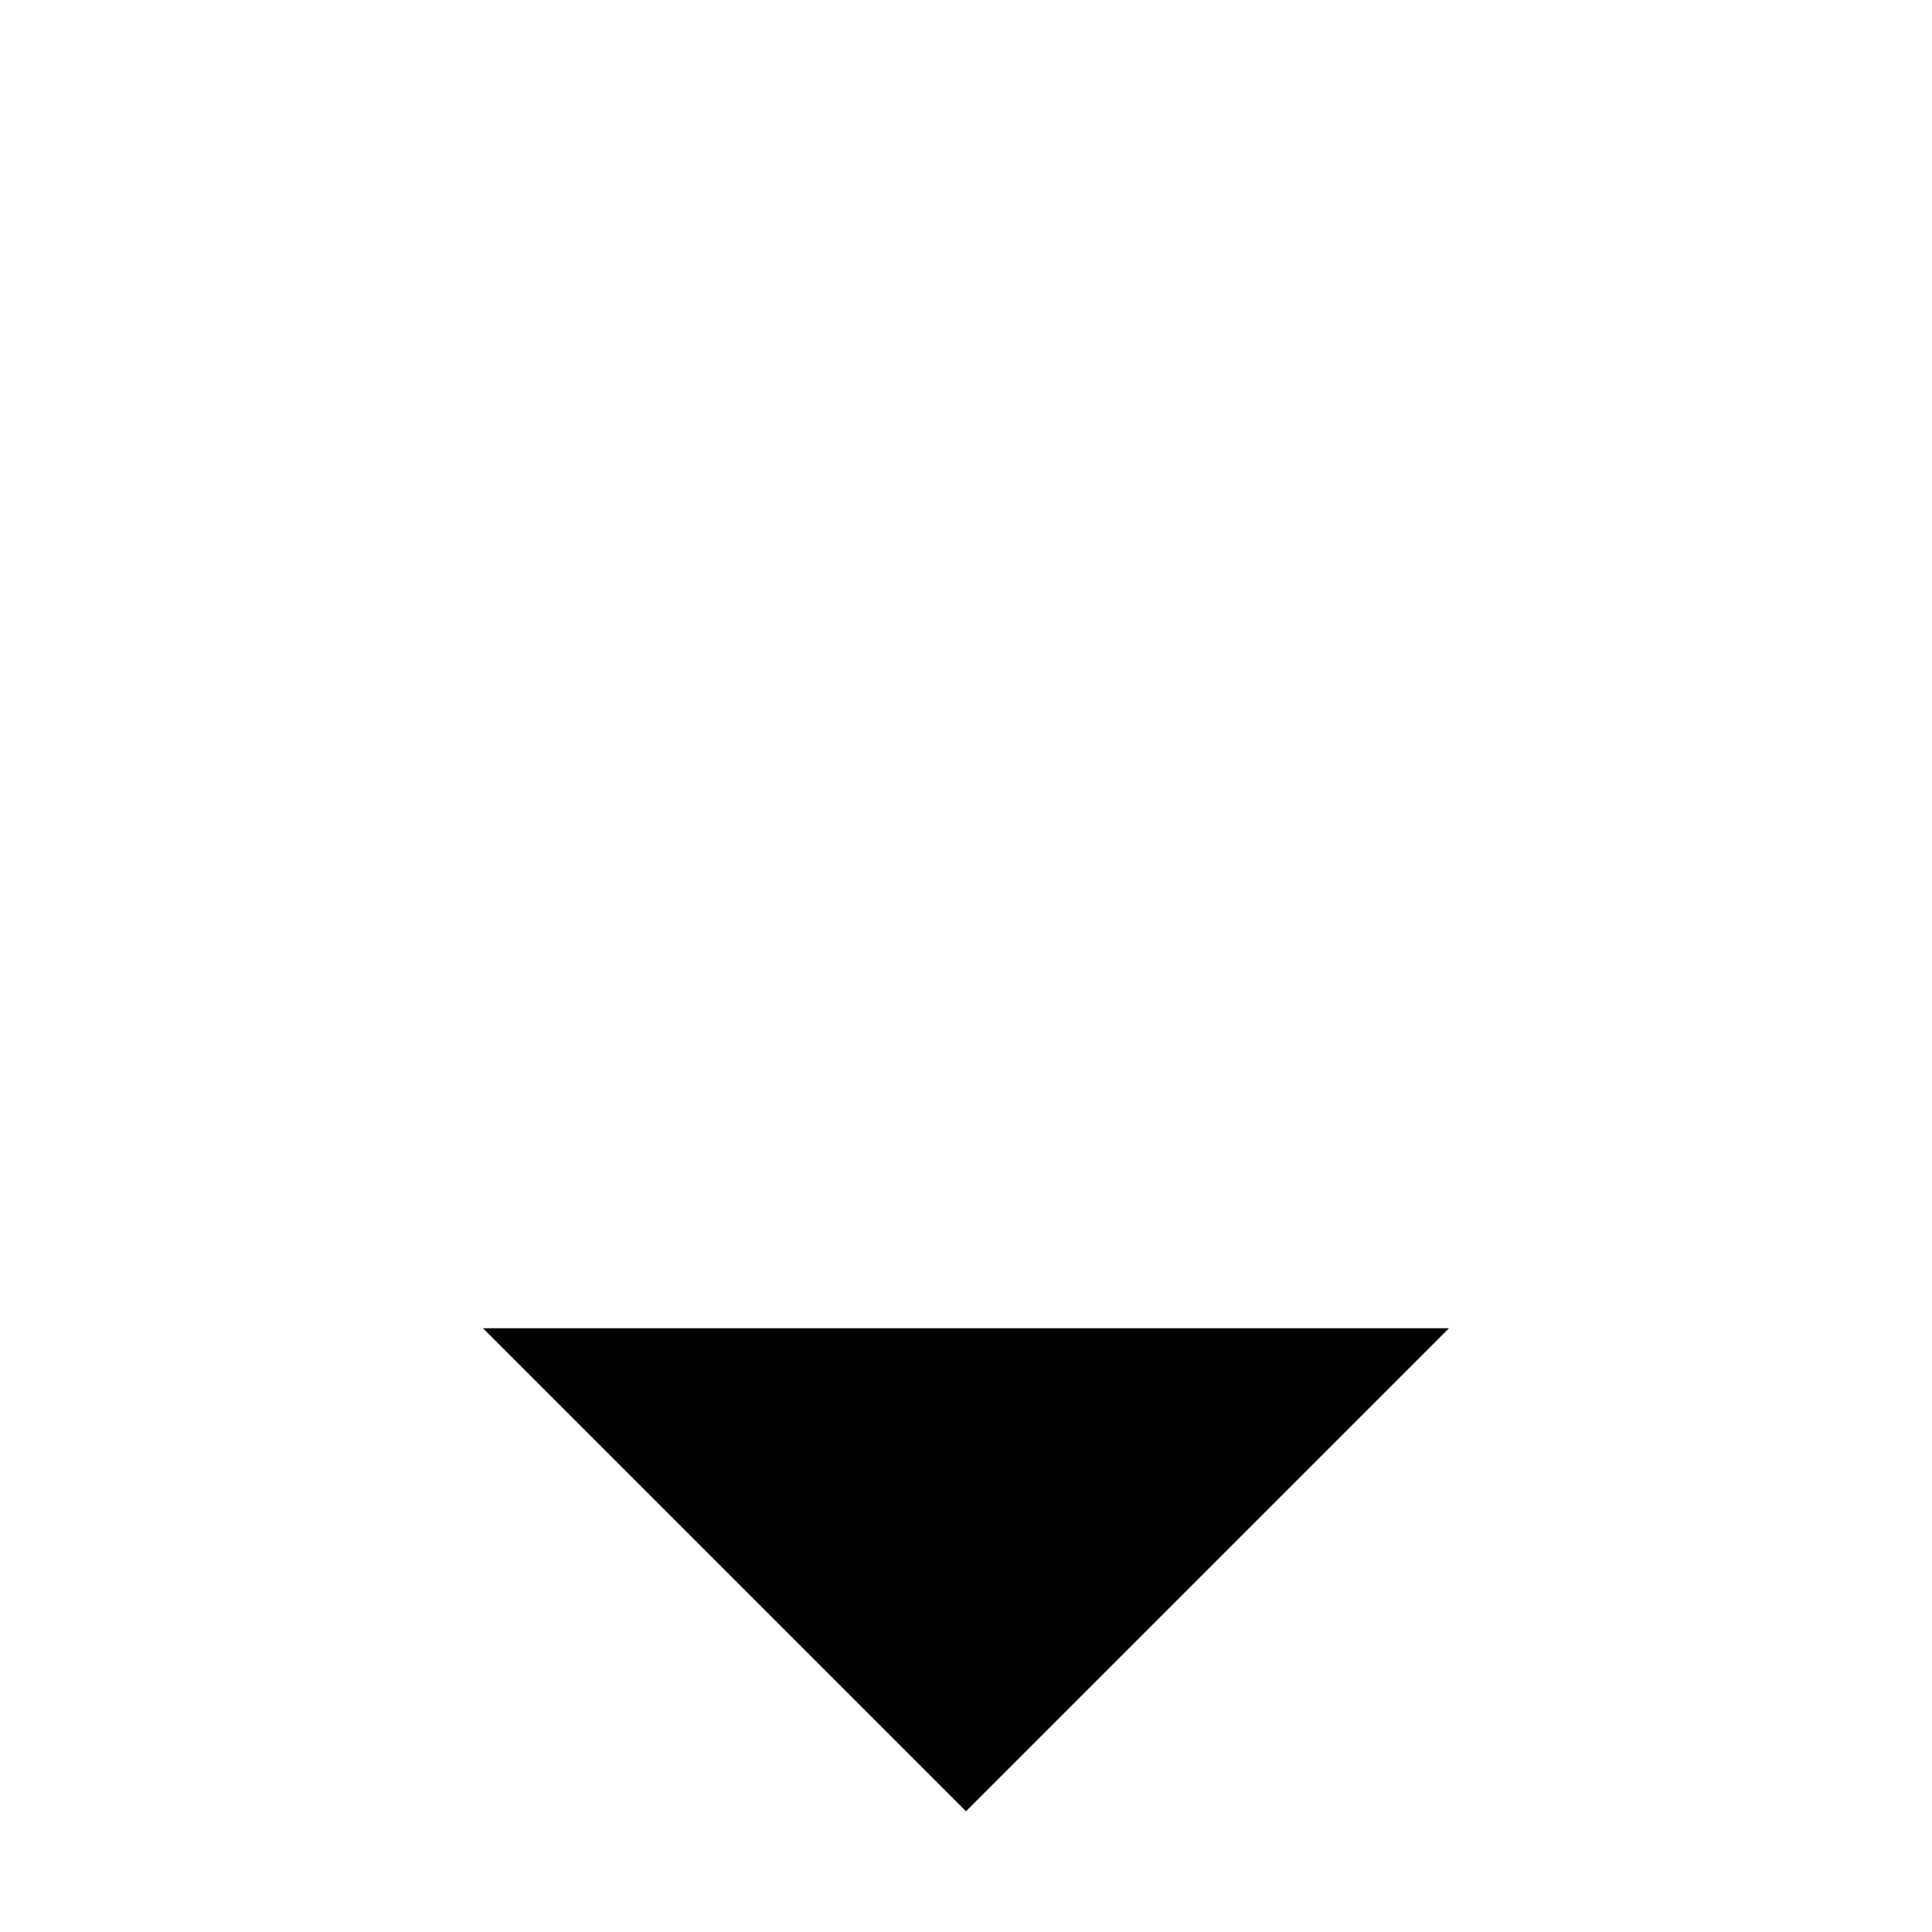
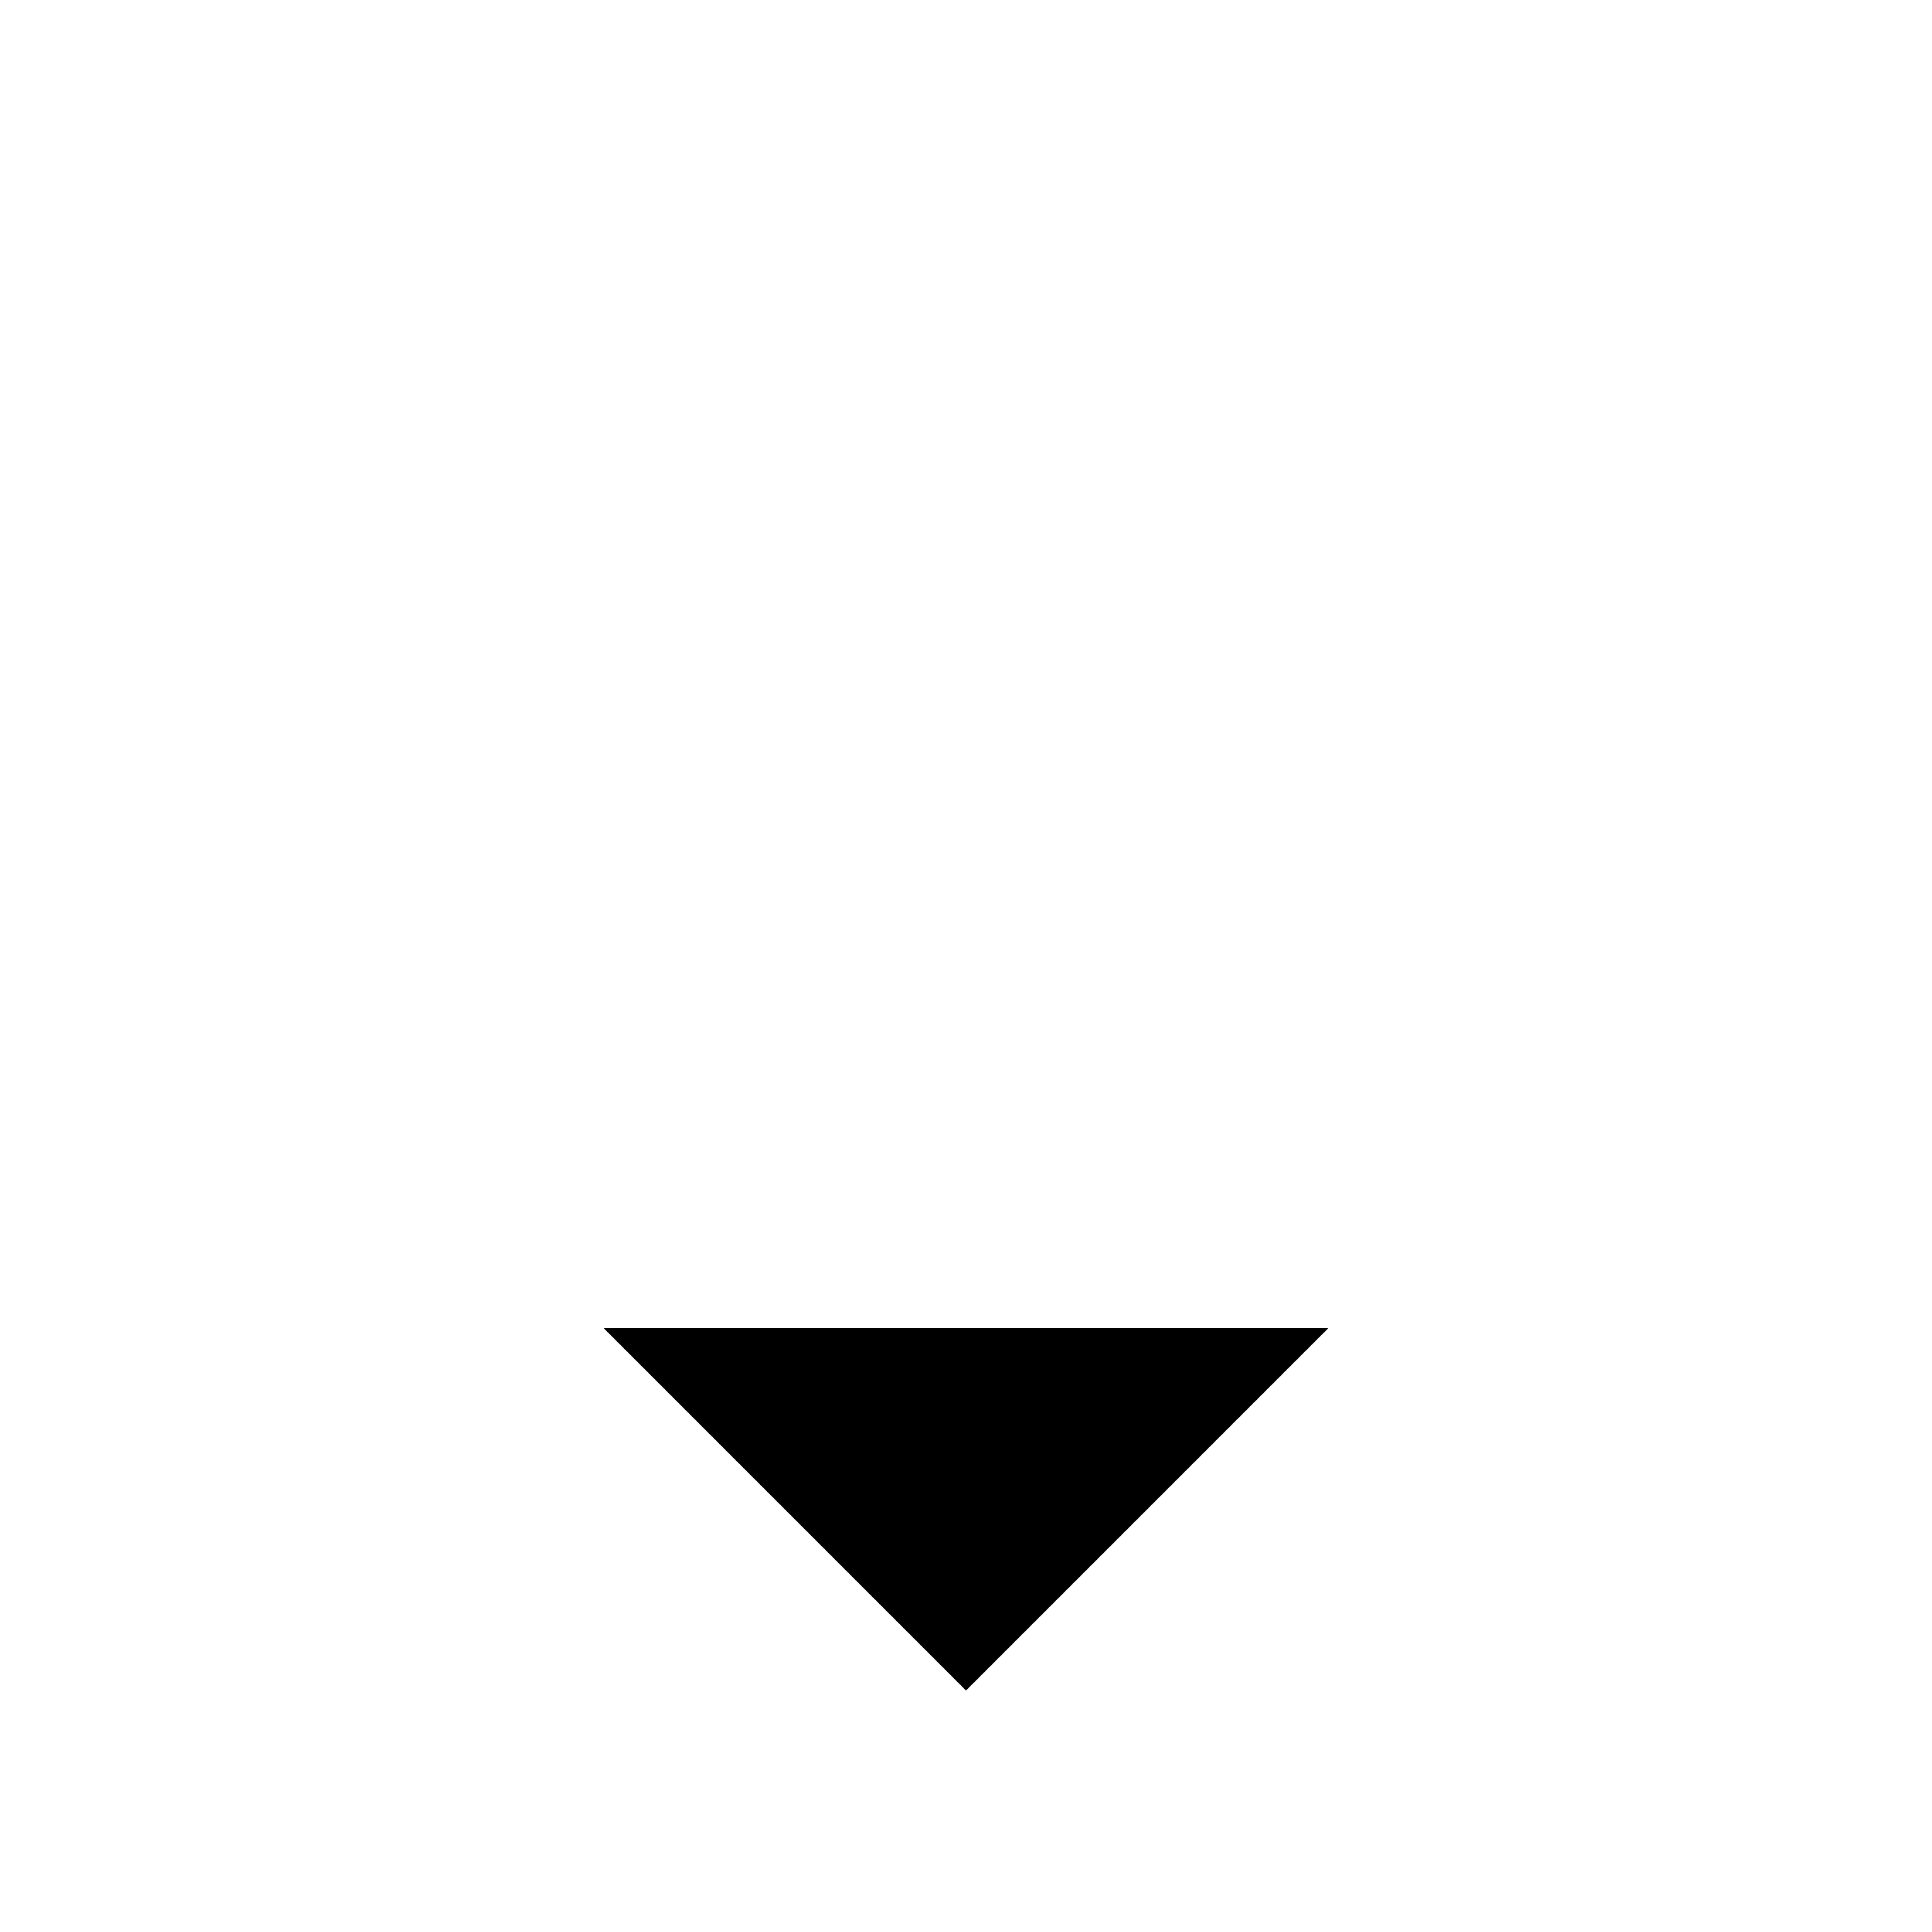
<svg xmlns="http://www.w3.org/2000/svg" version="1.1" id="icon" x="0px" y="0px" width="32px" height="32px" viewBox="0 0 32 32" style="enable-background:new 0 0 32 32;" xml:space="preserve">
  <style type="text/css">
- 	.st0{fill:none;}
+ 	.st0{display:none;}
+ 	.st1{fill:none;}
</style>
-   <rect id="_Transparent_Rectangle_" class="st0" width="32" height="32" />
-   <polygon points="24,22 16,30 8,22 " />
+   <polygon class="st0" points="24,22 16,30 8,22 " />
+   <polygon points="22,22 16,28 10,22 " />
+   <rect id="_Transparent_Rectangle_" class="st1" width="32" height="32" />
</svg>
